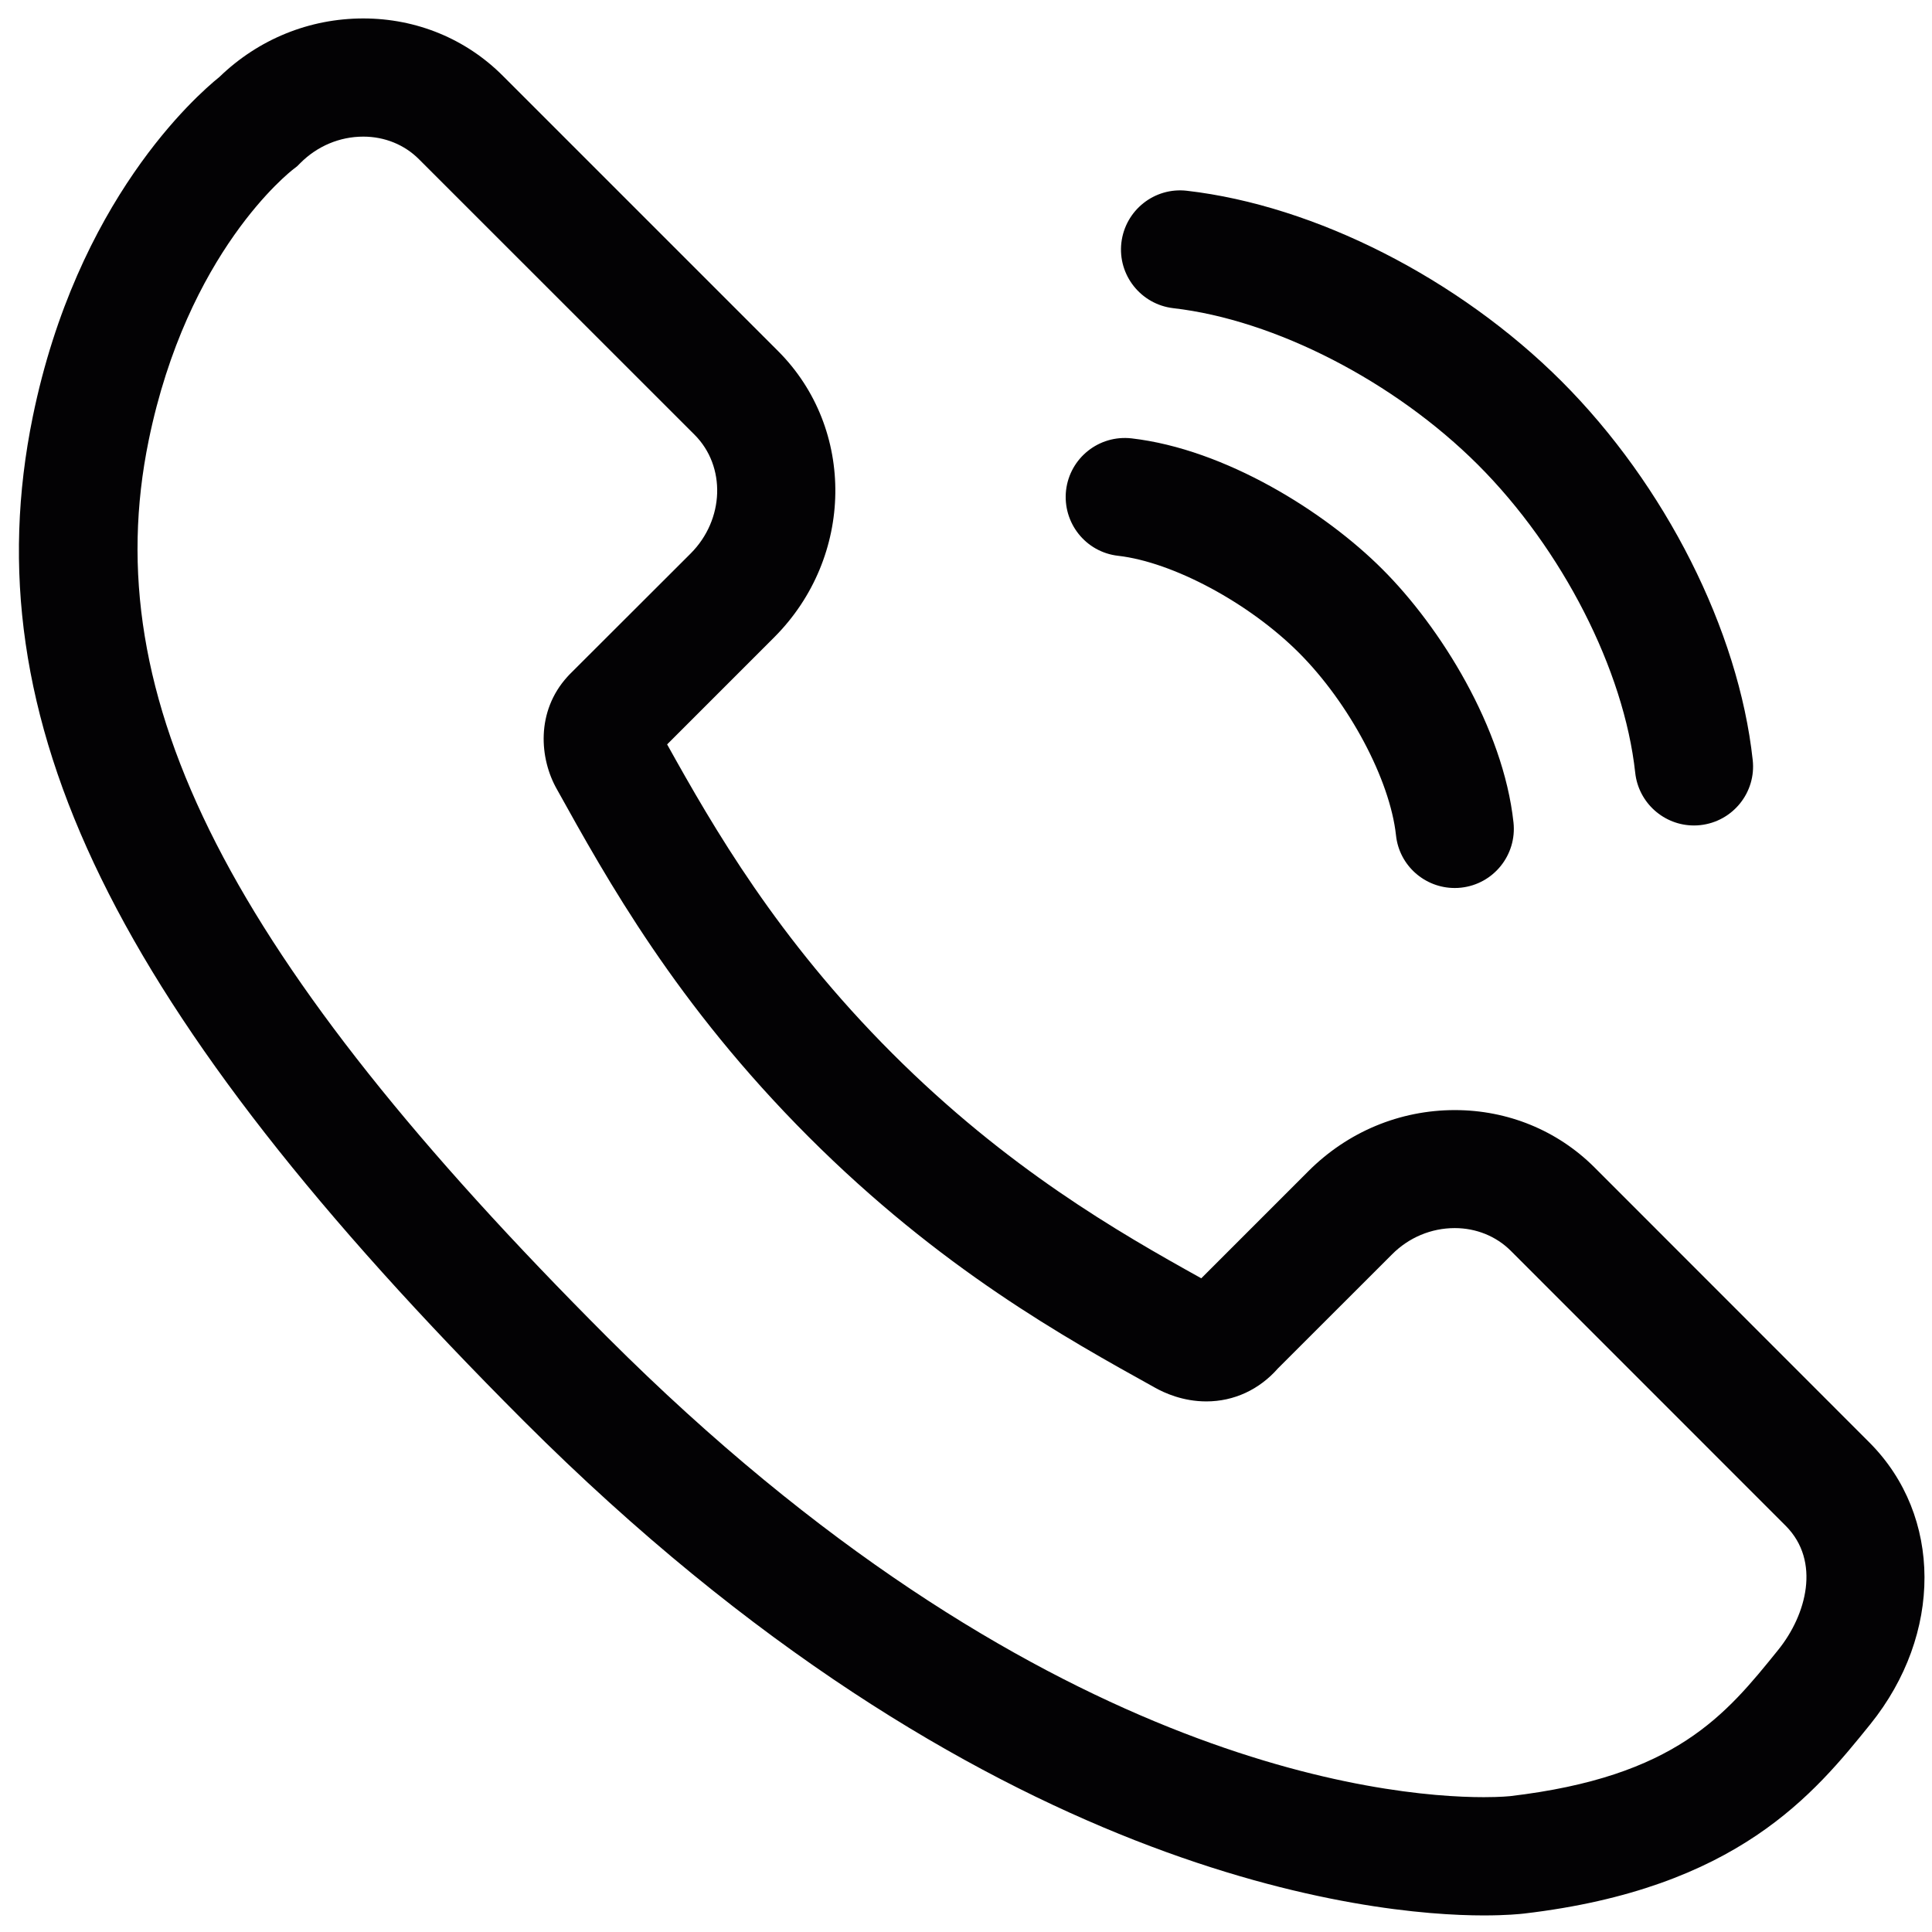
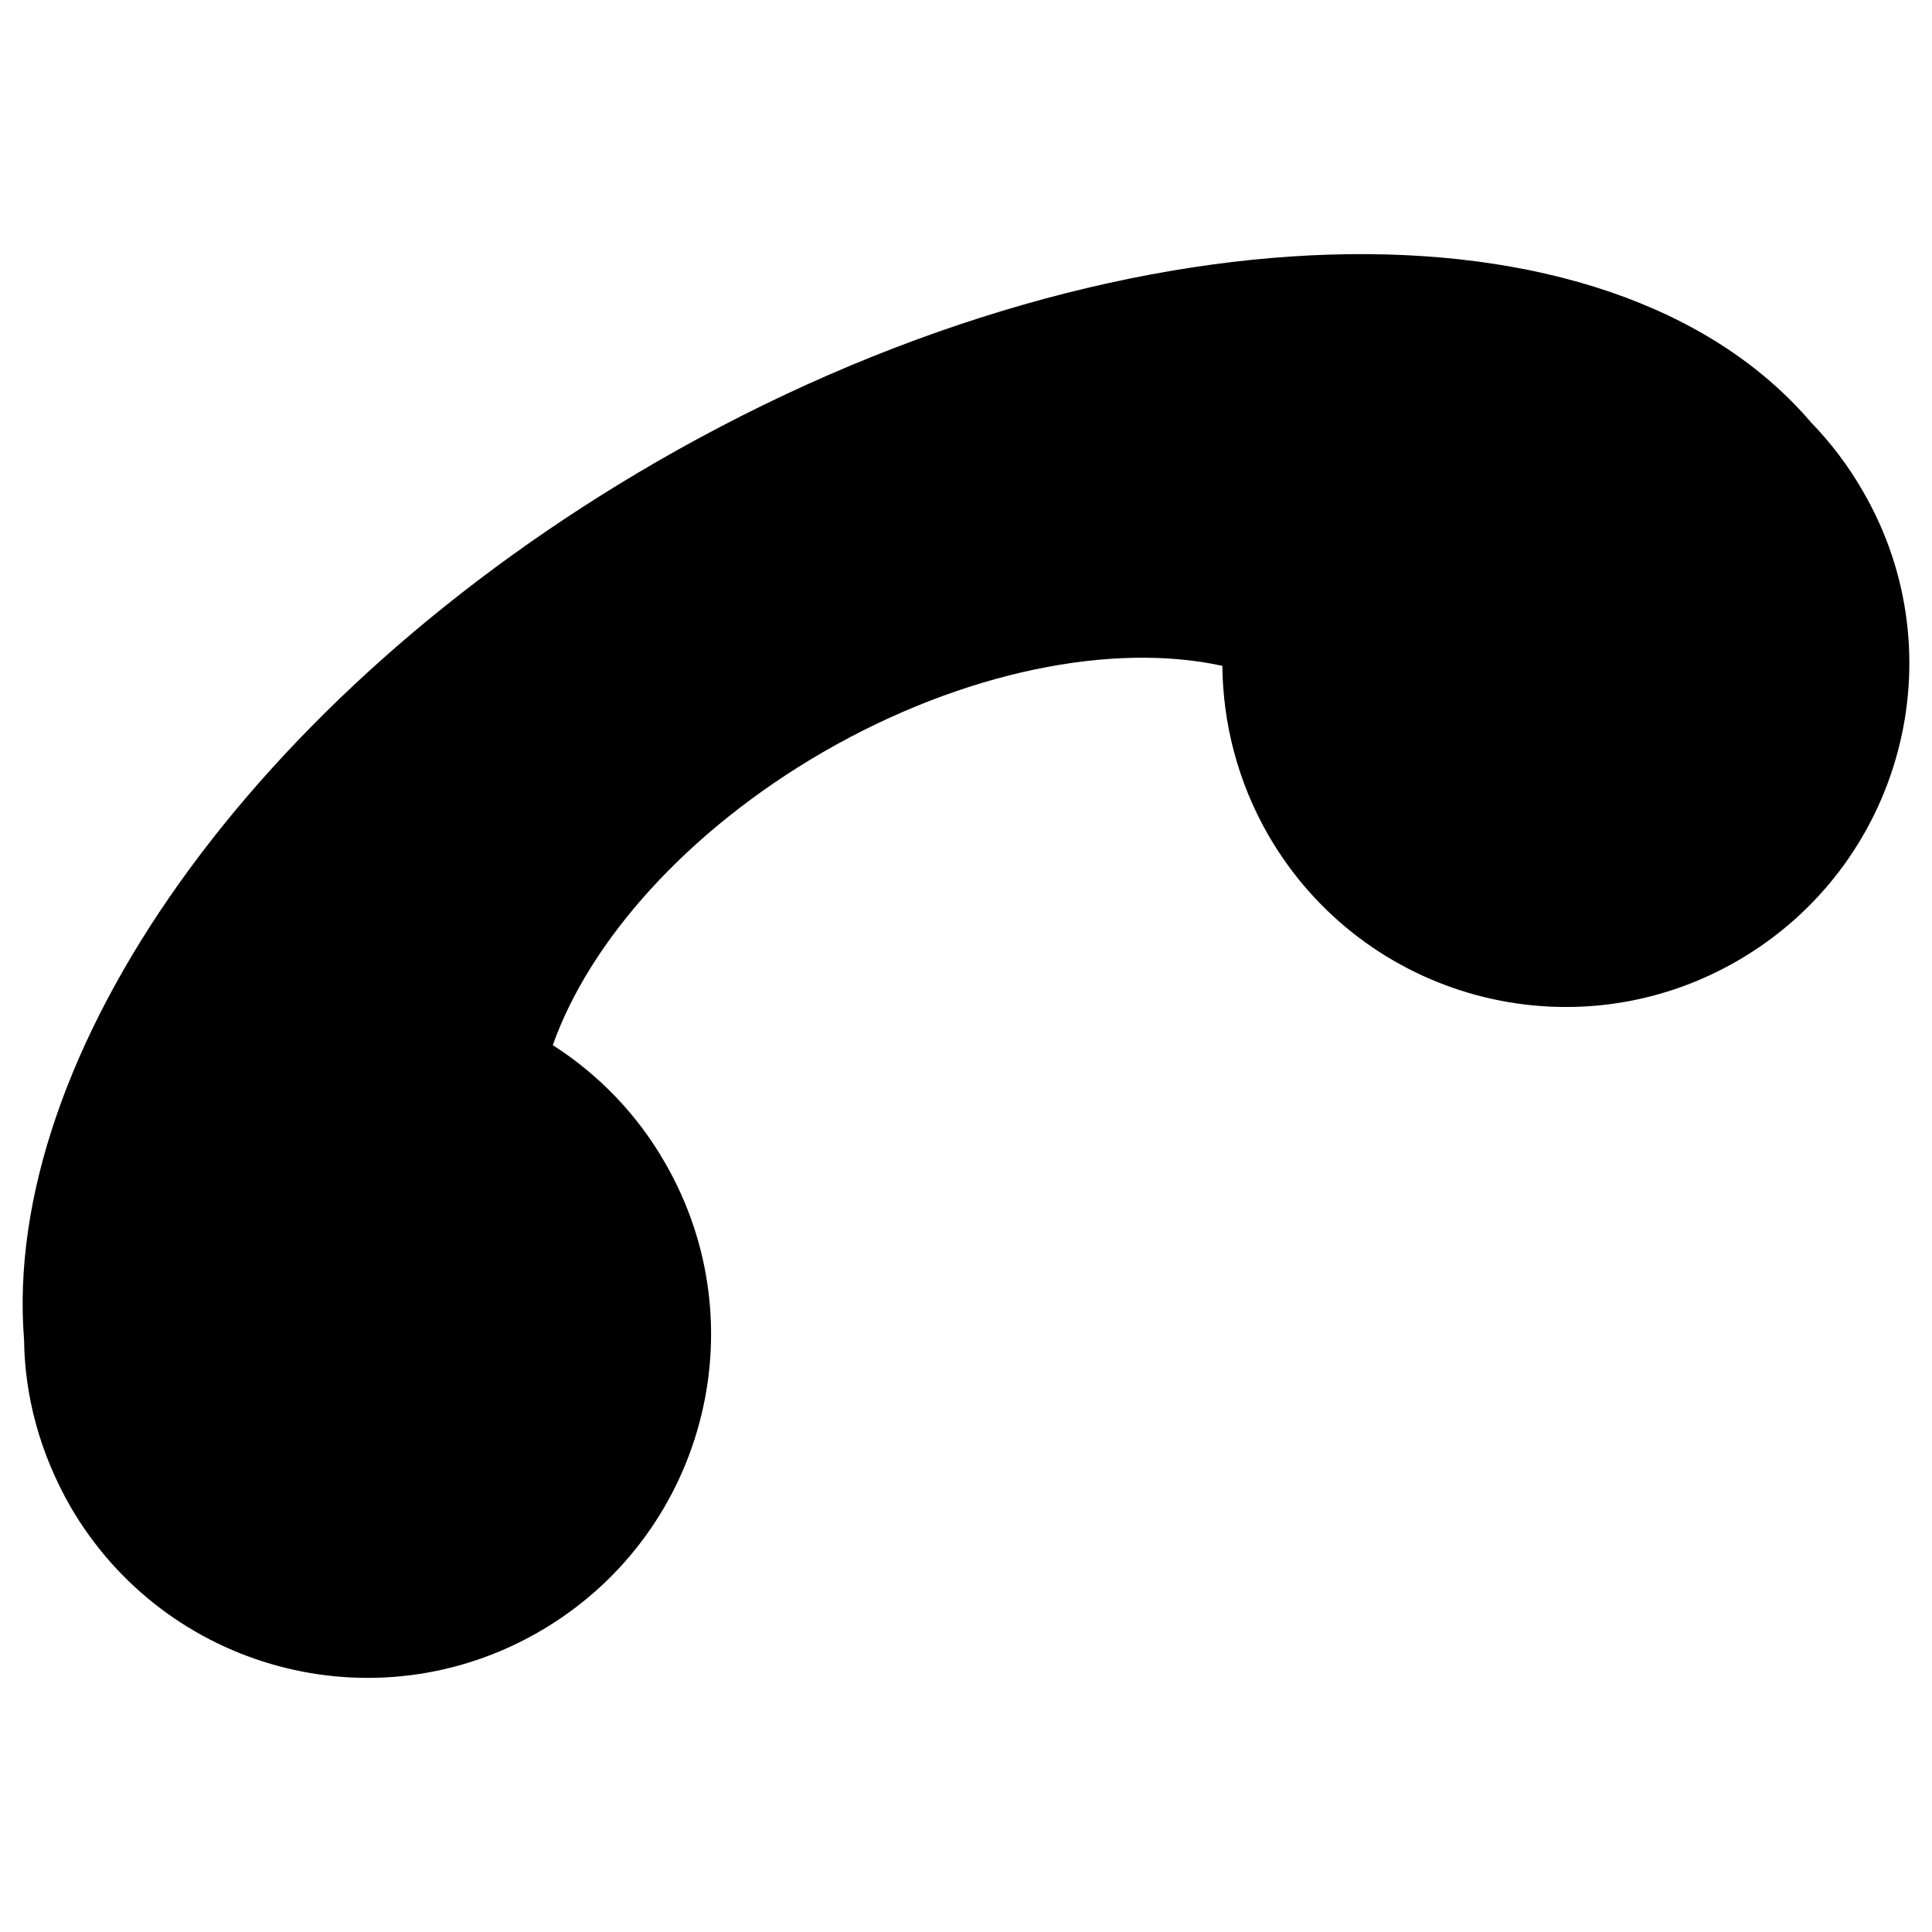
- <svg xmlns="http://www.w3.org/2000/svg" width="512" height="512" viewBox="0 0 512 512" id="svg3745" version="1.1">
-   <defs id="defs3747" />
-   <g id="layer1" transform="translate(0,-540.3621)">
-     <path id="path3397" d="m 495.473,922.696 -72.98,-73.024 c -9.787,-9.743 -22.933,-15.125 -36.946,-15.125 -14.592,0 -28.382,5.761 -38.792,16.171 l -28.405,28.405 C 296.241,866.844 266.902,849.961 236.451,819.51 206,789.059 189.139,759.809 176.795,737.633 l 28.427,-28.427 c 21.131,-21.198 21.598,-55.163 1.001,-75.783 l -72.98,-72.98 c -9.765,-9.787 -22.888,-15.192 -36.968,-15.192 -14.28,0 -27.782,5.494 -38.125,15.504 -6.273,5.049 -37.747,32.809 -49.469,90.063 C -7.713,730.96 29.989,808.077 138.825,916.958 c 121.626,121.559 225.457,131.012 254.373,131.012 6.028,0 9.653,-0.378 10.632,-0.489 56.698,-6.628 77.006,-31.83 91.842,-50.203 19.196,-23.845 19.107,-55.185 -0.2,-74.581 l 0,0 z m -24.223,54.896 c -13.946,17.283 -27.137,33.61 -71.089,38.77 -0.022,0 -2.425,0.267 -6.962,0.267 -25.891,0 -119.09,-8.808 -232.175,-121.826 C 60.618,794.353 25.363,725.51 39.398,657.09 49.63,607.154 76.767,585.934 77.857,585.111 l 0.89,-0.69 0.823,-0.823 c 4.515,-4.538 10.477,-7.029 16.705,-7.029 5.65,0 10.921,2.135 14.769,6.006 l 73.002,72.98 c 8.408,8.386 7.941,22.51 -1.001,31.474 l -32.164,32.119 -0.512,0.556 c -8.386,9.231 -7.407,21.709 -2.78,29.828 13.346,24.023 31.608,56.987 66.685,92.087 34.989,34.989 67.909,53.228 91.842,66.507 2.424,1.357 7.34,3.626 13.568,3.626 7.318,0 14.035,-3.114 18.996,-8.764 l 30.206,-30.184 c 4.449,-4.493 10.41,-6.984 16.638,-6.984 5.65,0 10.944,2.135 14.814,5.983 l 72.936,72.958 c 9.275,9.364 5.45,23.578 -2.024,32.831 l 0,0 z m 0,0 M 310.943,622.035 c 26.936,3.092 58.633,19.418 80.765,41.528 22.332,22.354 38.681,54.362 41.639,81.566 0.867,8.03 7.674,13.991 15.548,13.991 0.556,0 1.157,-0.022 1.69,-0.089 8.63,-0.934 14.858,-8.675 13.902,-17.261 -3.737,-34.388 -23.155,-72.846 -50.626,-100.339 -27.27,-27.248 -65.306,-46.599 -99.316,-50.514 -8.608,-1.001 -16.371,5.183 -17.372,13.791 -0.979,8.564 5.183,16.327 13.769,17.327 l 0,0 z m 0,0 m -14.636,65.617 c 14.569,1.668 34.722,12.501 47.912,25.691 13.324,13.324 24.134,33.654 25.735,48.379 0.845,8.03 7.652,13.969 15.548,13.969 0.556,0 1.157,-0.022 1.69,-0.089 8.63,-0.934 14.814,-8.675 13.902,-17.261 -2.714,-25.135 -19.396,-51.849 -34.766,-67.152 -15.17,-15.192 -41.617,-31.786 -66.44,-34.655 -8.63,-0.979 -16.371,5.183 -17.372,13.769 -0.956,8.608 5.183,16.371 13.791,17.35 l 0,0 z m 0,0" style="fill:#030204" />
+ <svg xmlns="http://www.w3.org/2000/svg" width="512" height="512" viewBox="0 0 512 512" id="svg3350" version="1.1">
+   <defs id="defs3352" />
+   <g id="layer1" transform="translate(0,-540.3622)">
+     <g transform="matrix(0.162515,0,0,0.162515,6.053863,607.7725)" style="clip-rule:evenodd;fill-rule:evenodd;image-rendering:optimizeQuality;shape-rendering:geometricPrecision;text-rendering:geometricPrecision" id="Laag_x0020_1">
+       <path class="fil0" d="m 865,1290 c 73,47 136,111 182,191 155,268 63,610 -205,765 C 574,2401 232,2309 77,2041 28,1955 3,1862 2,1770 -35,1309 371,721 1034,338 c 745,-430 1553,-449 1882,-64 32,33 61,71 85,113 155,268 63,610 -205,765 -268,155 -610,63 -765,-205 -50,-87 -74,-182 -75,-276 -178,-39 -421,8 -650,140 -223,129 -382,309 -442,479 z" id="path9" />
+     </g>
  </g>
</svg>
